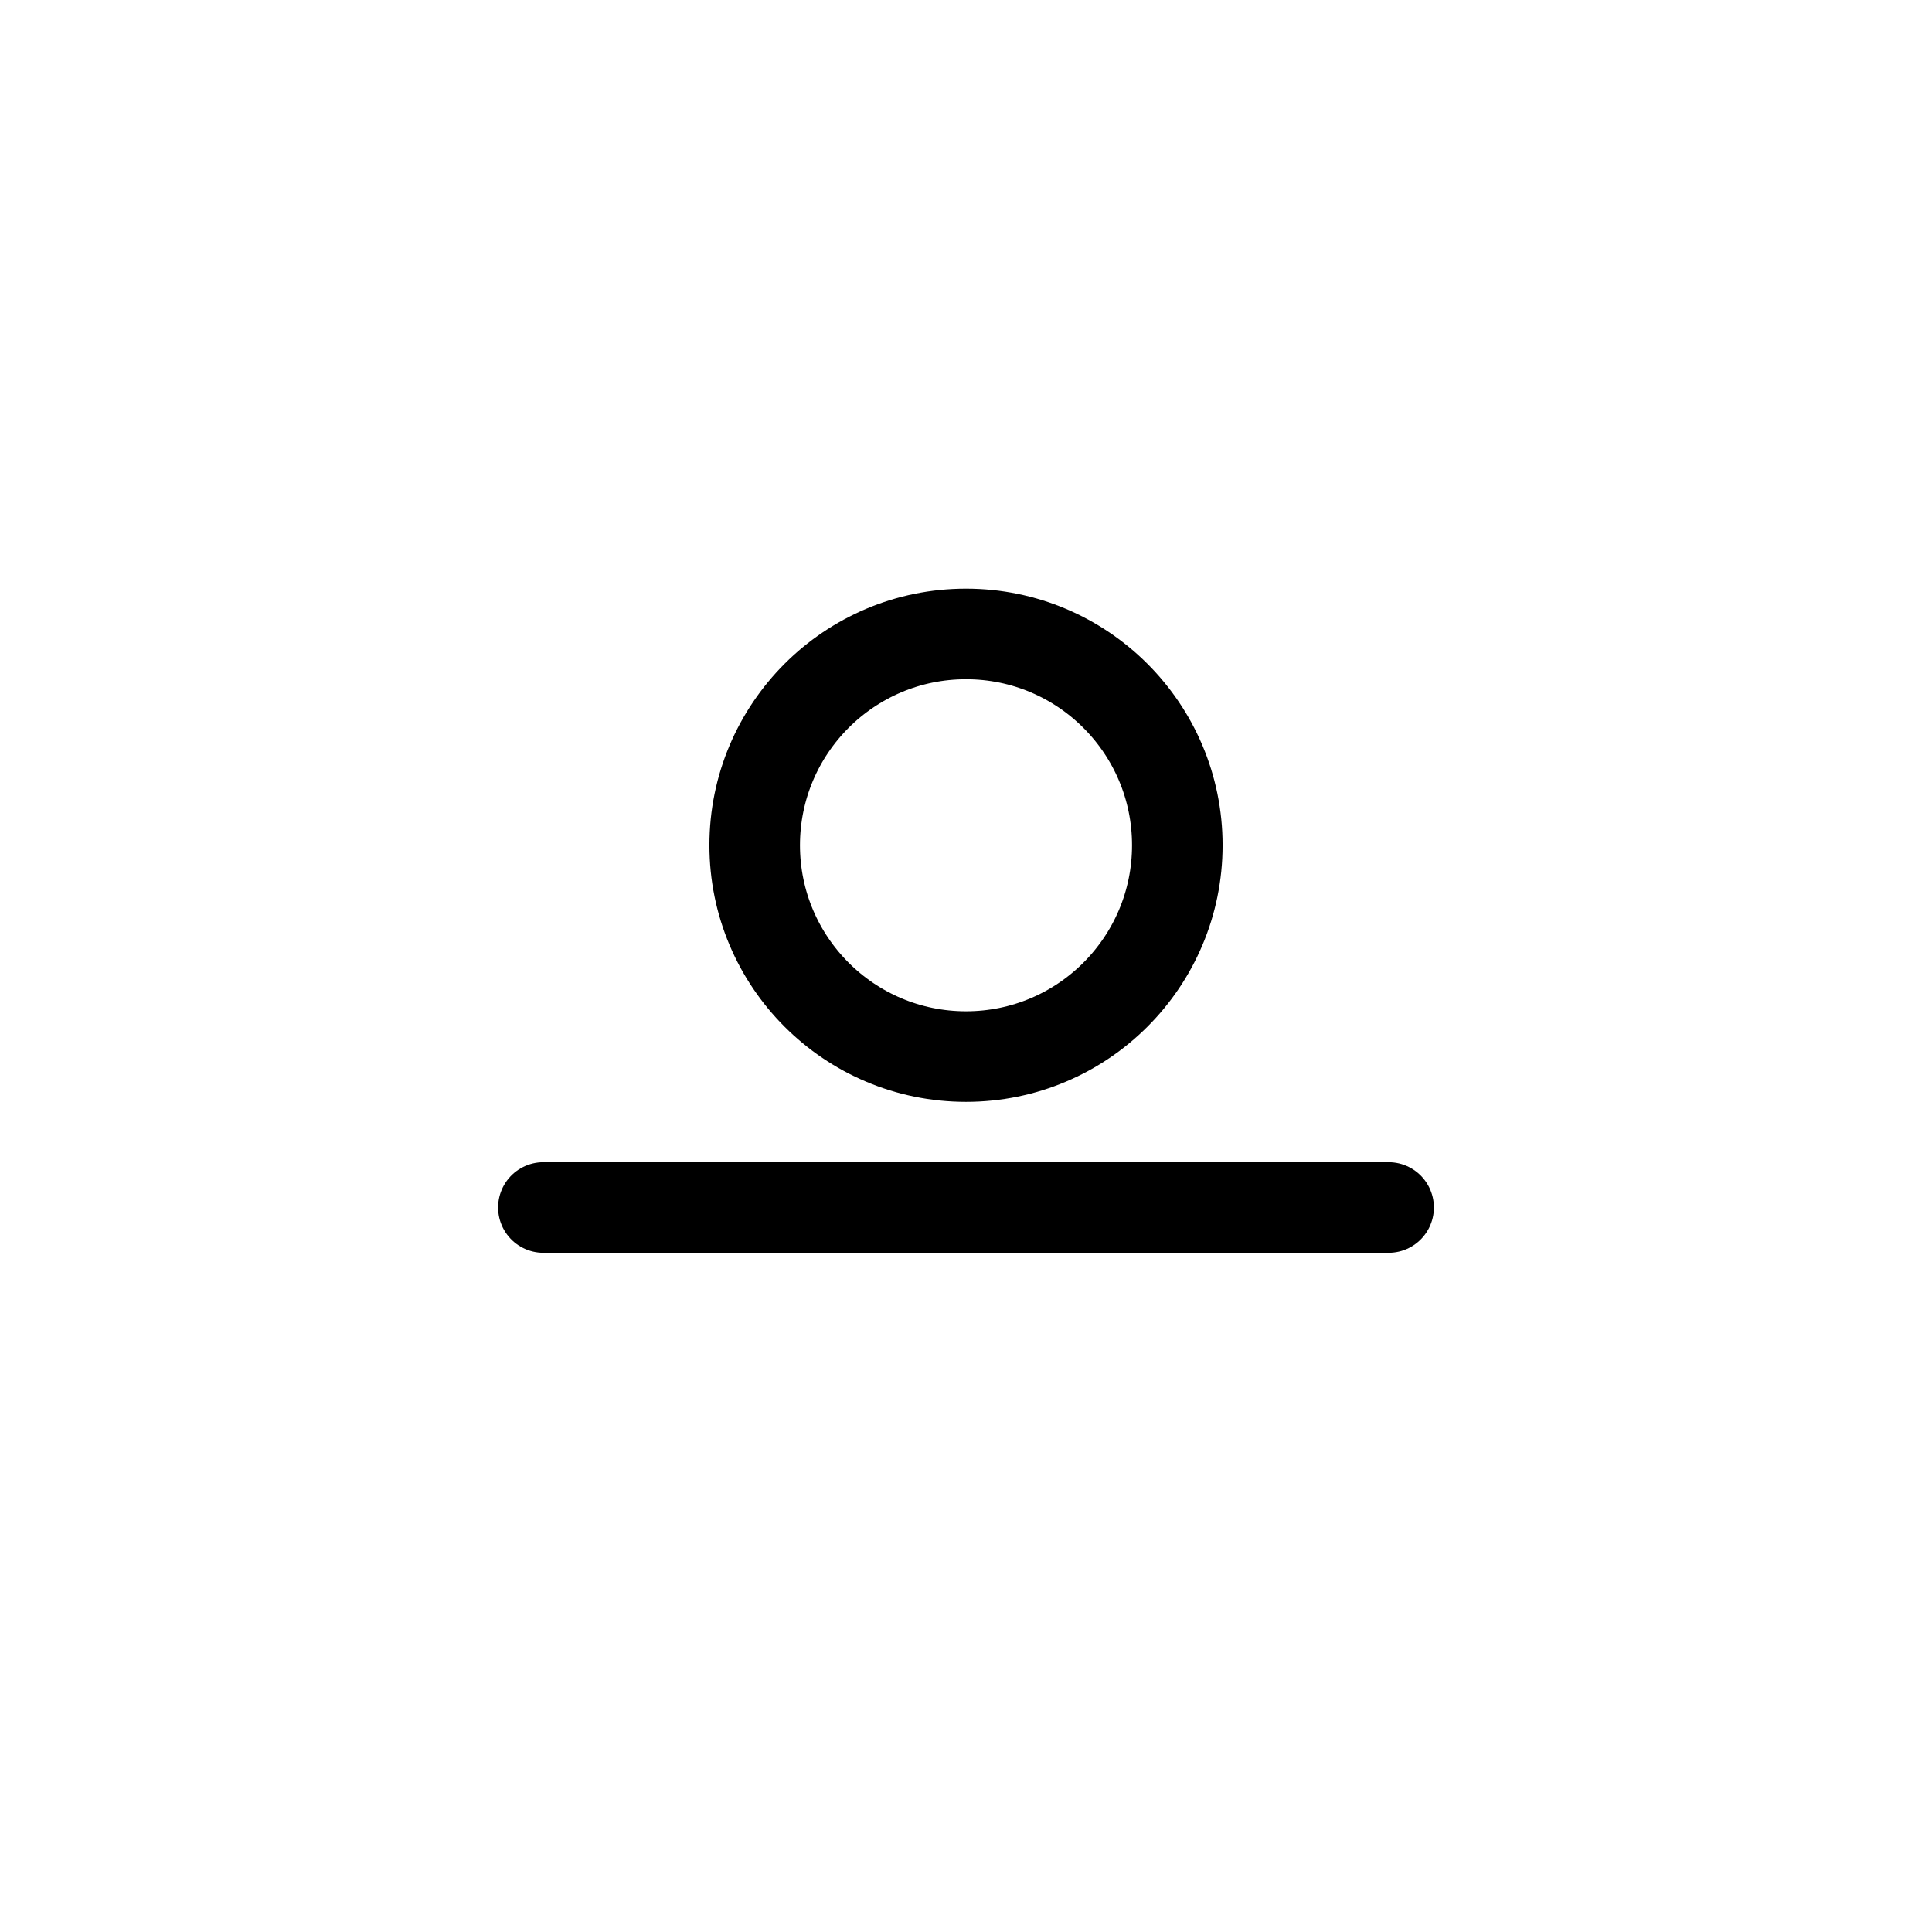
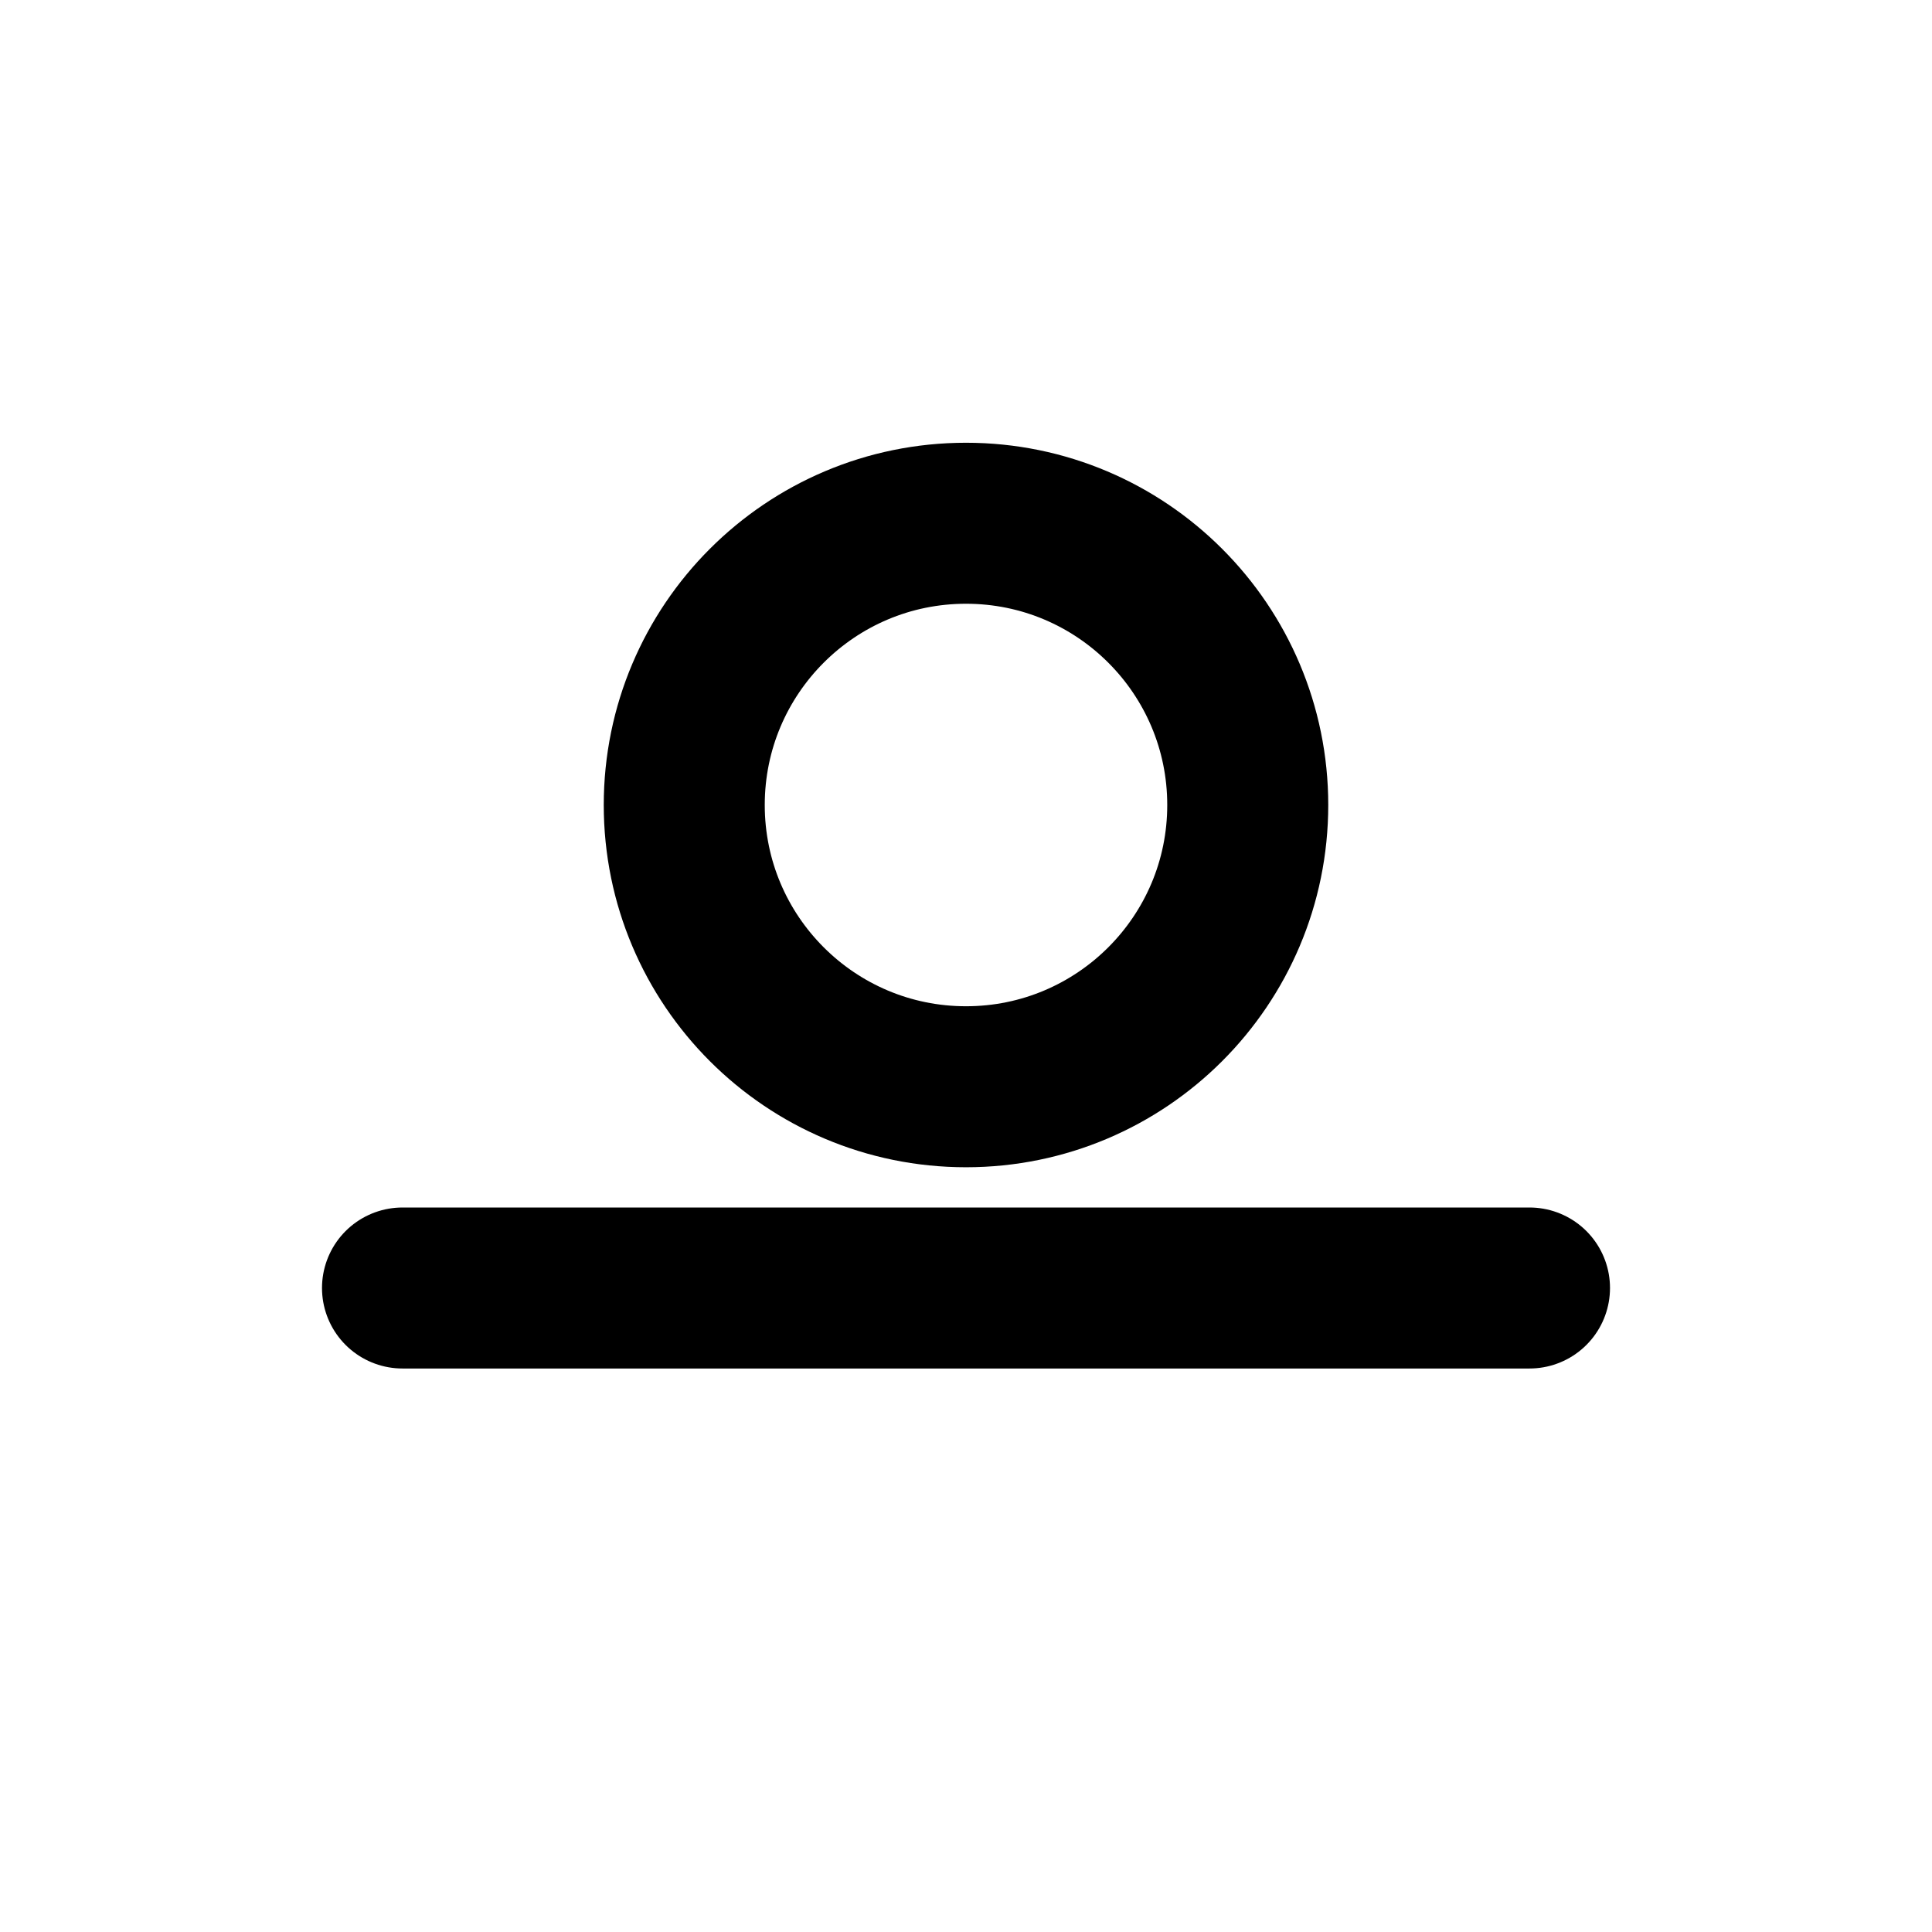
- <svg xmlns="http://www.w3.org/2000/svg" viewBox="0 0 32 32">
-   <g fill="none" stroke="#000" stroke-linecap="round" stroke-linejoin="round" stroke-width="1.5" transform="translate(6 6)">
+ <svg xmlns="http://www.w3.org/2000/svg" viewBox="0 0 24 24">
+   <g fill="none" stroke="#000" stroke-linecap="round" stroke-linejoin="round" stroke-width="2" transform="translate(2 2)">
    <circle cx="10" cy="8" r="3.5" />
    <path d="M3 14h14" />
  </g>
</svg>
